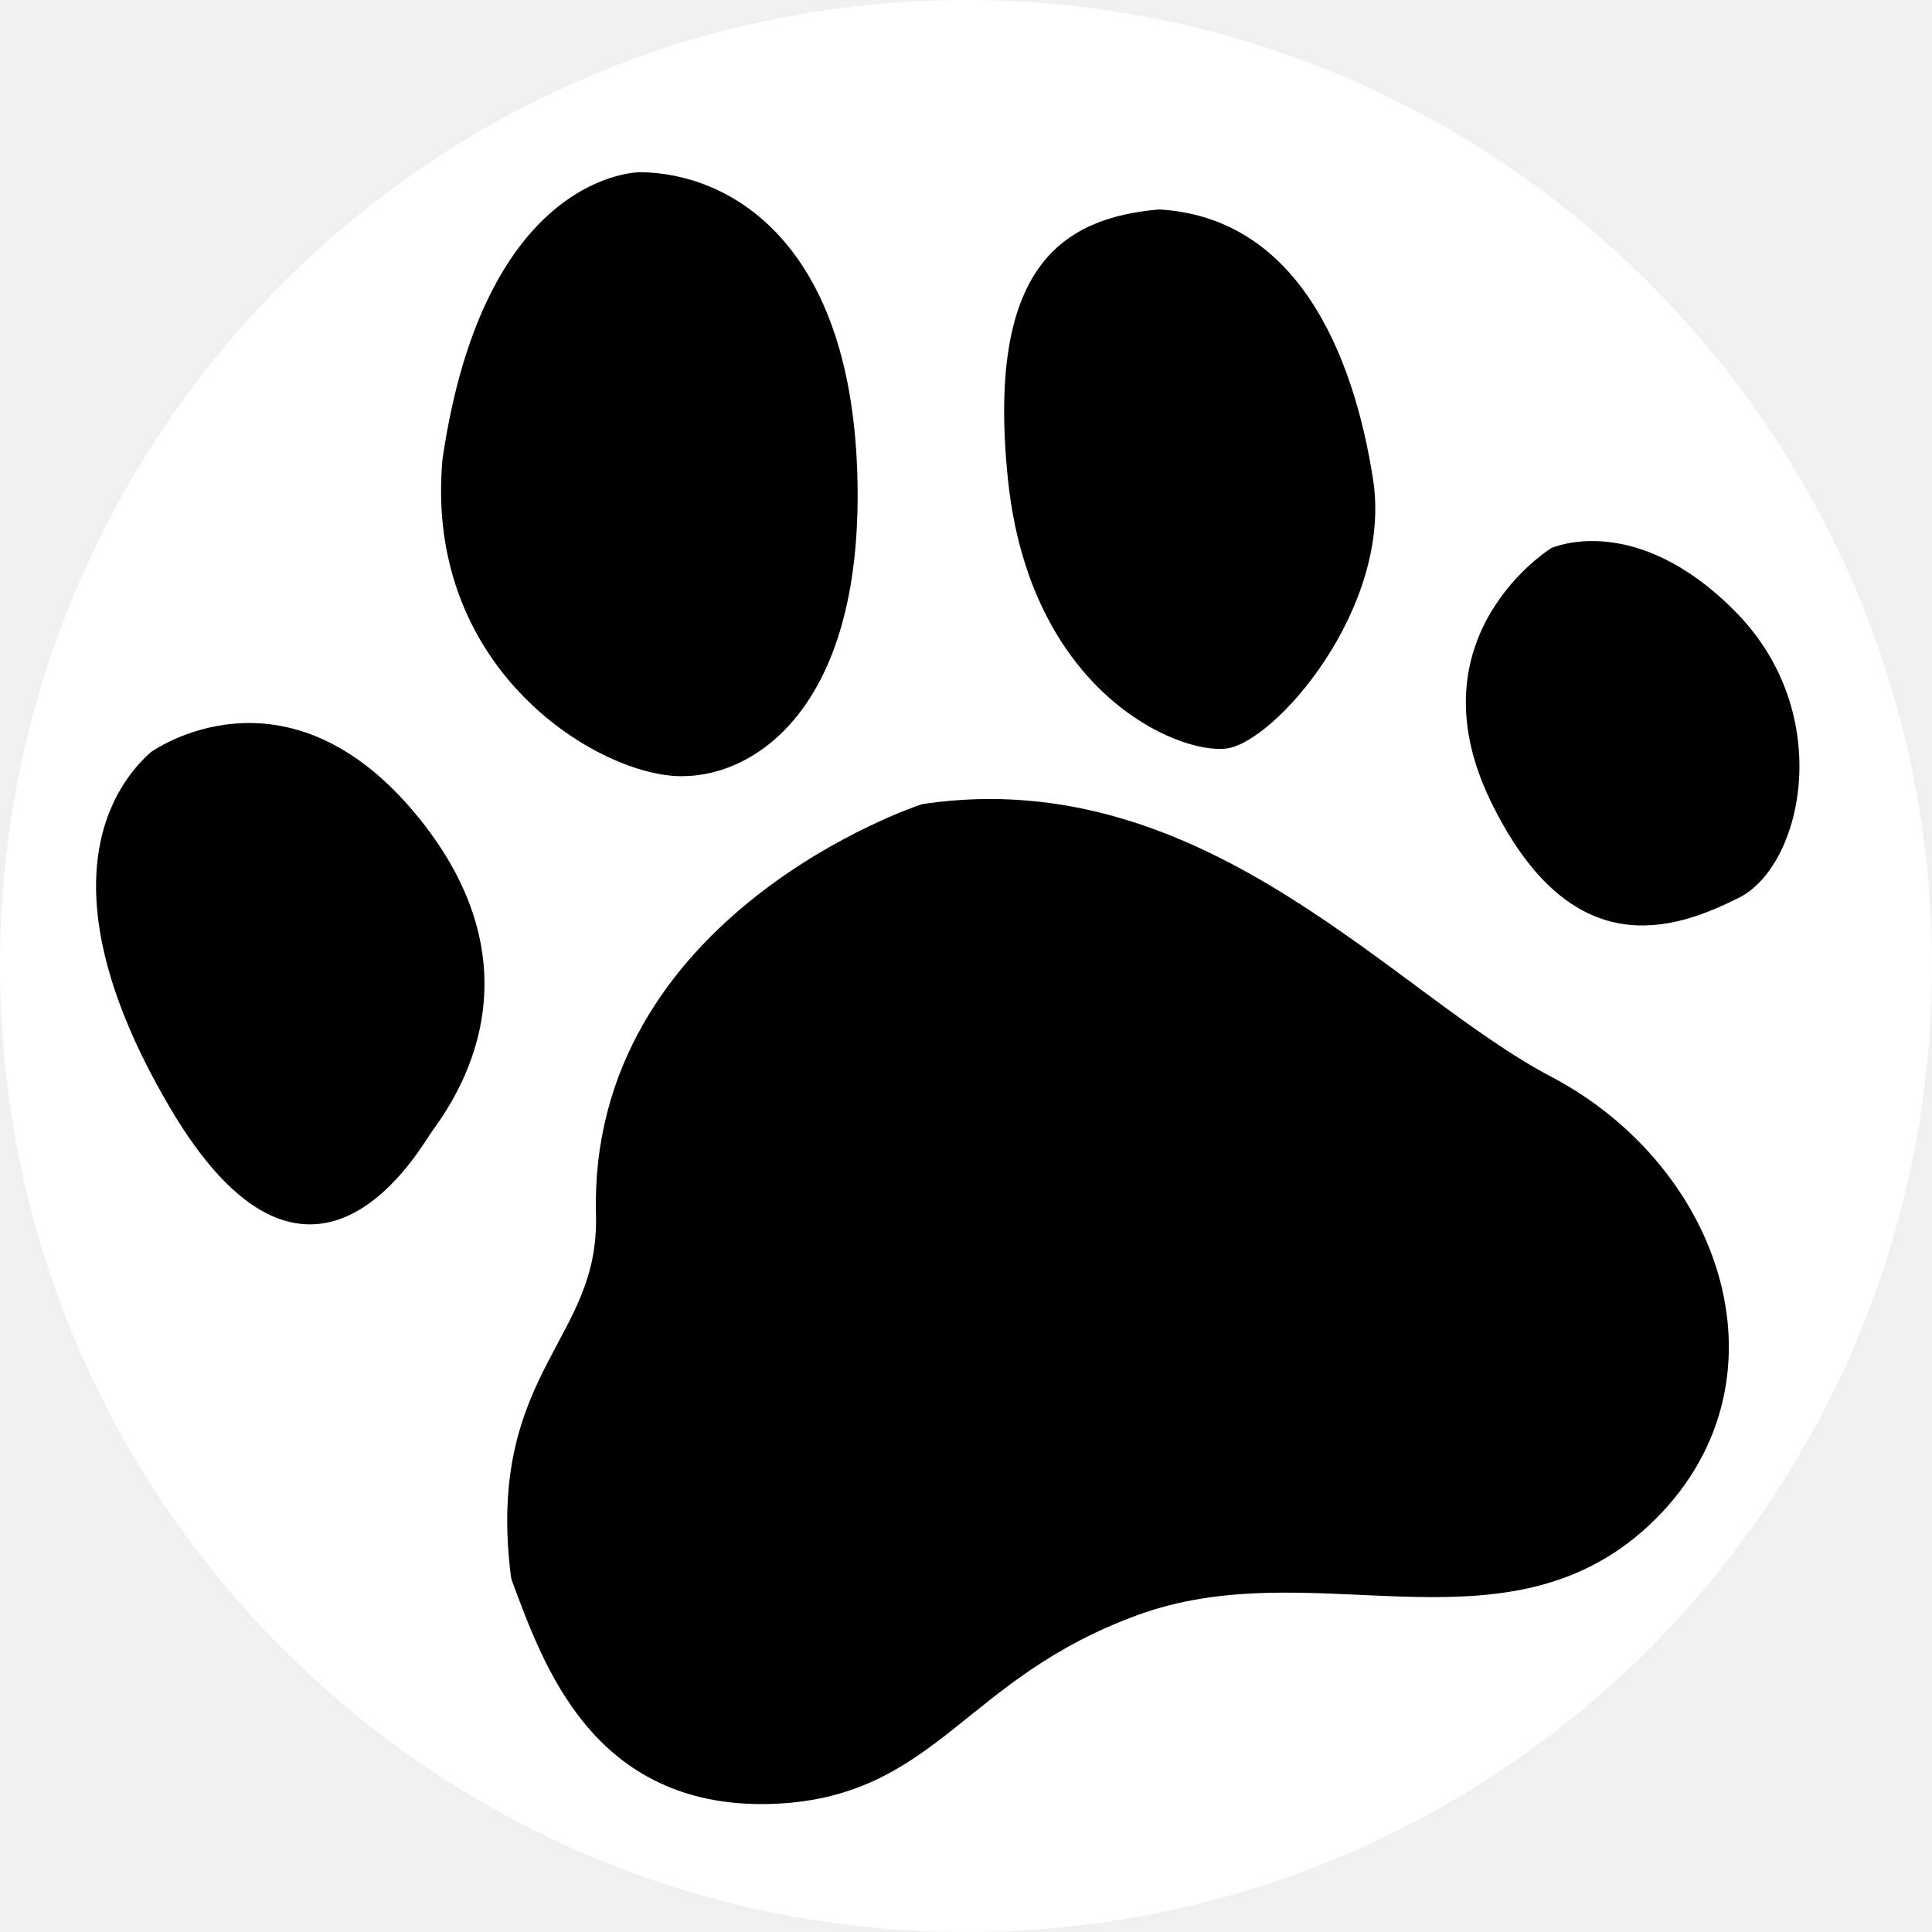
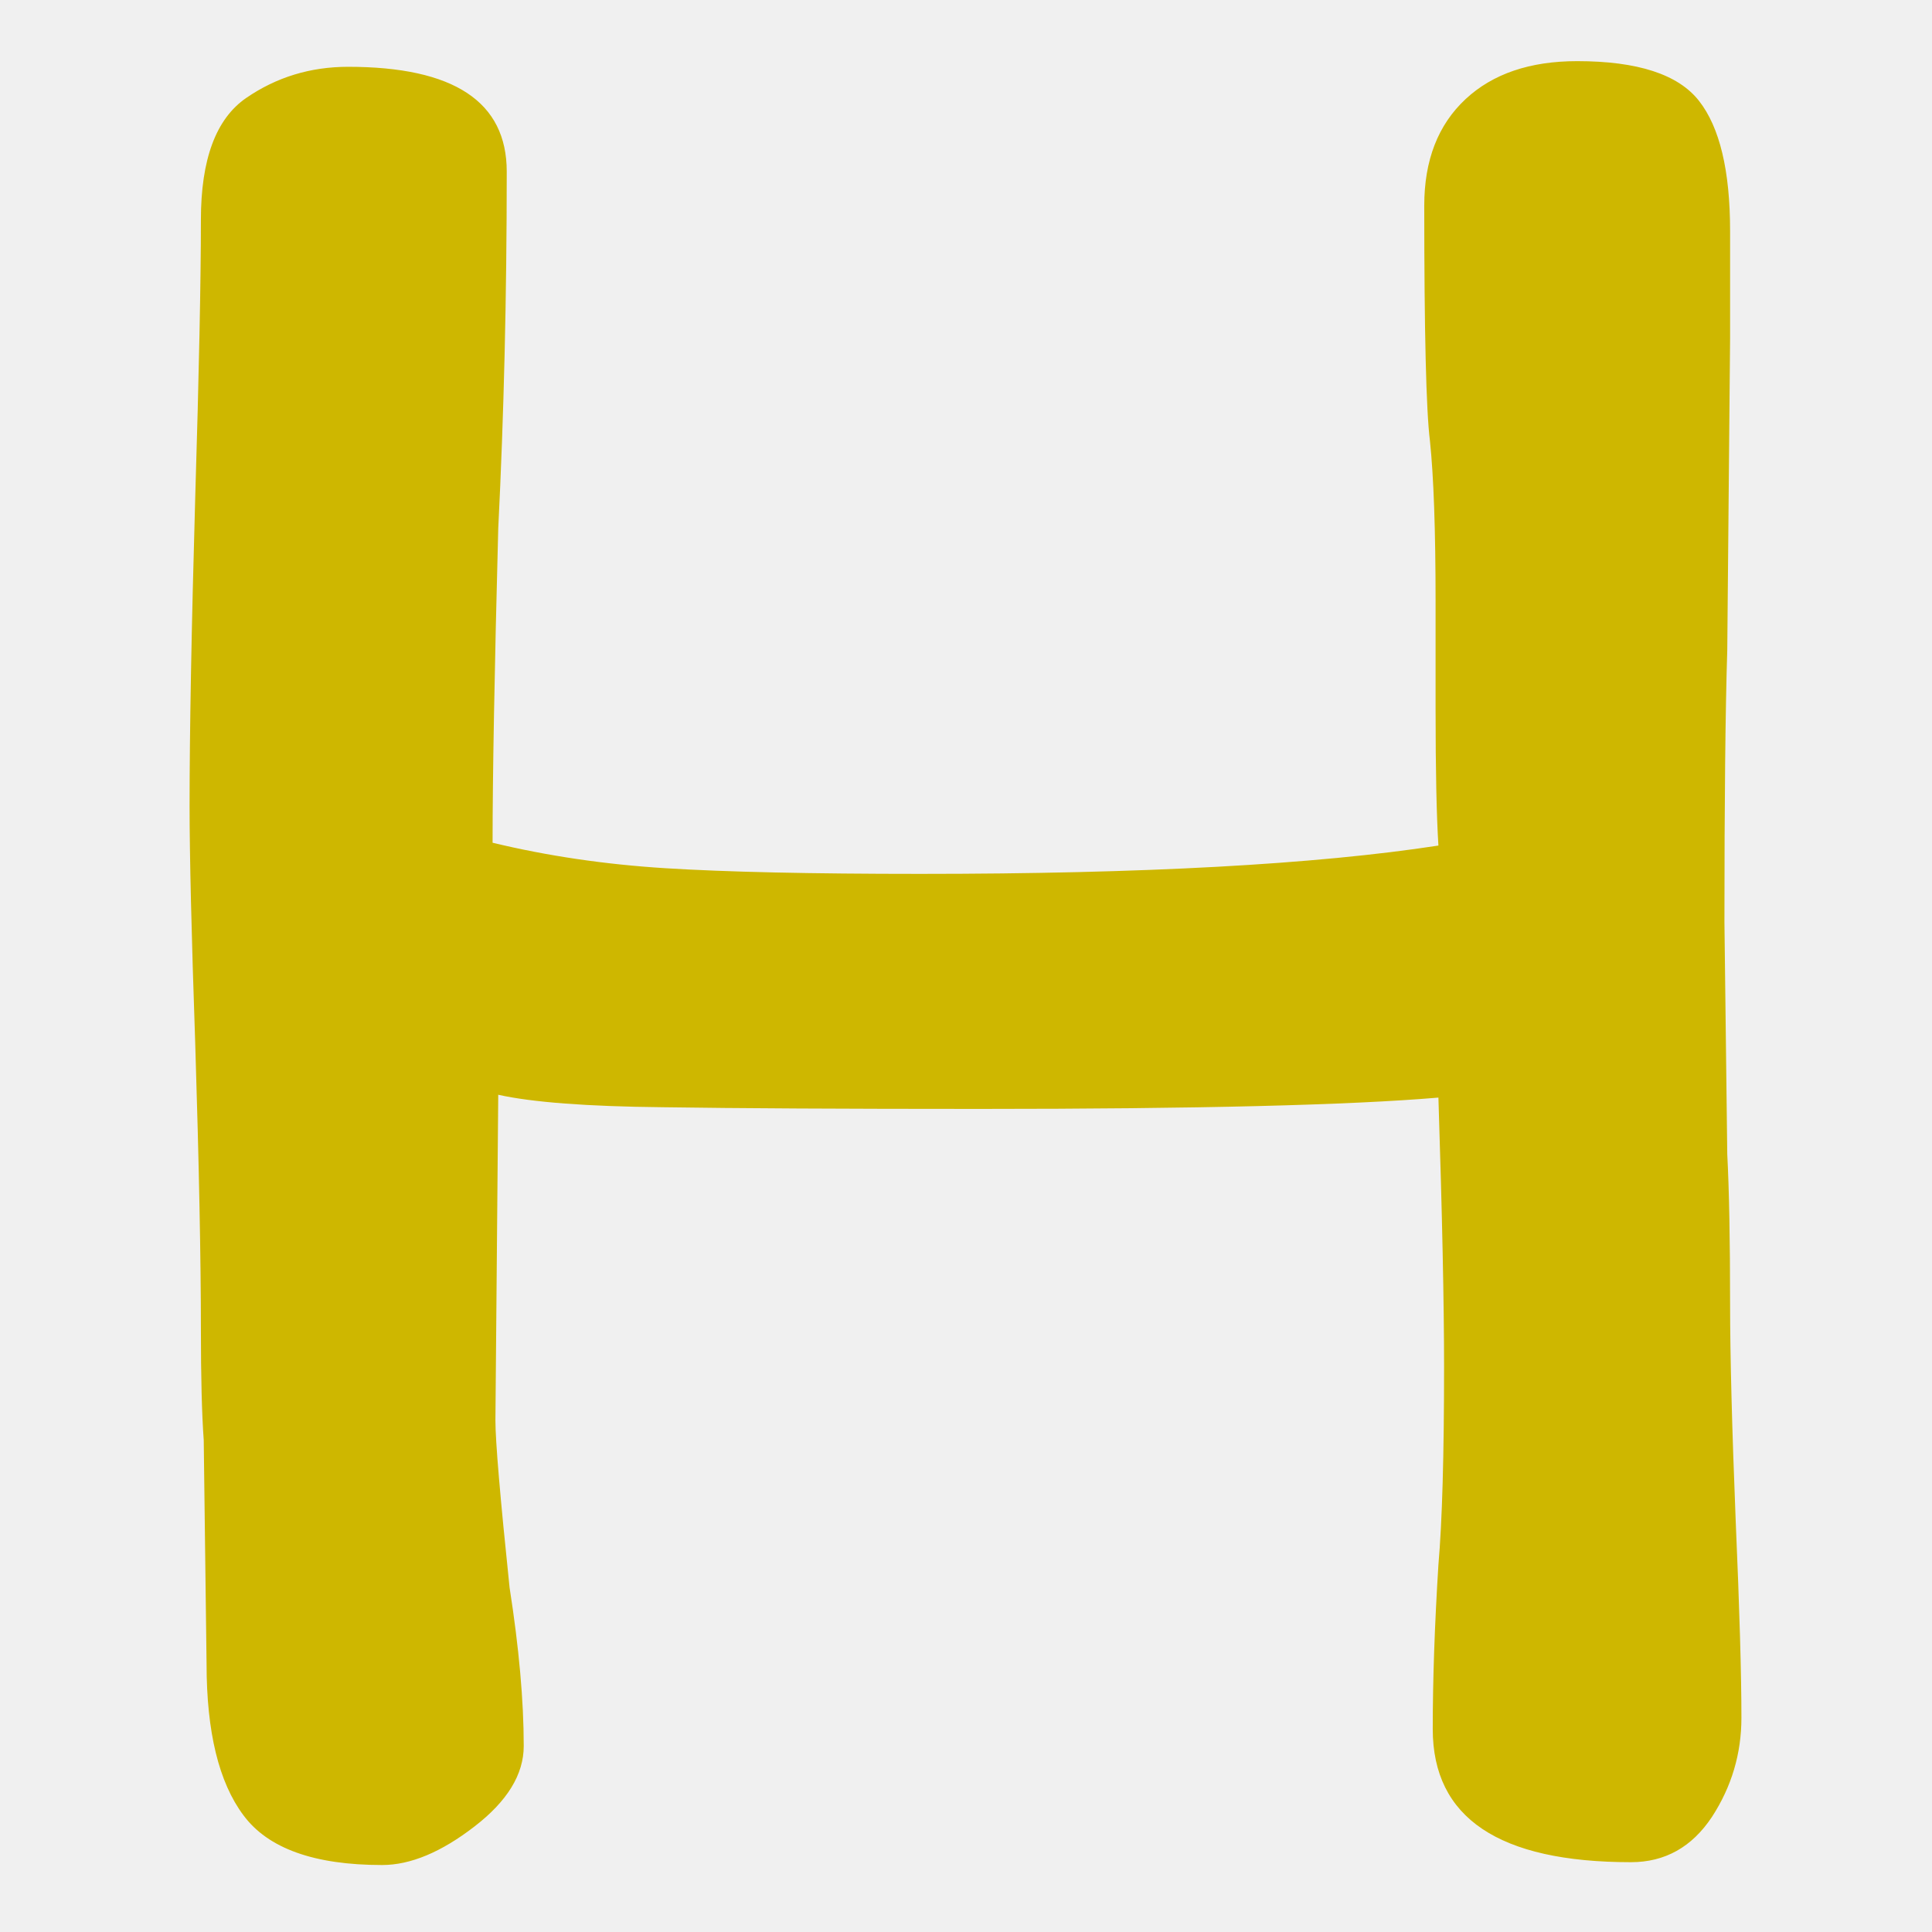
- <svg xmlns="http://www.w3.org/2000/svg" width="100%" height="100%" viewBox="0 0 40 40" version="1.1" xml:space="preserve" style="fill-rule:evenodd;clip-rule:evenodd;stroke-linecap:round;stroke-linejoin:round;stroke-miterlimit:1.5;">
-   <g transform="matrix(1.05611,0,0,1.05611,-1.12216,-1.12216)">
-     <circle cx="20" cy="20" r="18.937" style="fill:white;" />
+ <svg xmlns="http://www.w3.org/2000/svg" version="1.1" width="128" height="128" viewBox="0 0 128 128">
+   <g transform="matrix(0.8046875,0,0,0.8046875,12.46657,3.857397)">
+     <svg viewBox="0 0 133 155" data-background-color="#ffffff" preserveAspectRatio="xMidYMid meet" height="149" width="128">
+       <g id="tight-bounds" transform="matrix(1,0,0,1,0.04317111,0.25)">
+         <svg viewBox="0 0 132.914 154.5" height="154.5" width="132.914">
+           <g>
+             <svg viewBox="0 0 132.914 154.5" height="154.5" width="132.914">
+               <g>
+                 <svg viewBox="0 0 132.914 154.5" height="154.5" width="132.914">
+                   <g>
+                     <svg viewBox="0 0 132.914 154.5" height="154.5" width="132.914">
+                       <g>
+                         <svg viewBox="0 0 132.914 154.5" height="154.5" width="132.914">
+                           <g transform="matrix(1,0,0,1,0,0)">
+                             <svg width="132.914" viewBox="3.6 -31.75 27.4 31.85" height="154.5" data-palette-color="#ceb700">
+                               <path d="M25.65-17.9Q25.6-18.7 25.6-20.3L25.6-20.3 25.6-22.2Q25.6-24.1 25.5-25.05L25.5-25.05Q25.4-25.85 25.4-29.2L25.4-29.2Q25.4-30.4 26.13-31.08 26.85-31.75 28.1-31.75L28.1-31.75Q29.7-31.75 30.25-31.05 30.8-30.35 30.8-28.75L30.8-28.75 30.8-26.85 30.75-21.35Q30.7-19.75 30.7-16.55L30.7-16.55 30.75-12.45Q30.8-11.5 30.8-9.8L30.8-9.8Q30.8-8.45 30.9-5.95L30.9-5.95Q31-3.65 31-2.5L31-2.5Q31-1.55 30.48-0.75 29.95 0.05 29.05 0.05L29.05 0.05Q25.55 0.05 25.55-2.3L25.55-2.3Q25.55-3.6 25.65-5.2L25.65-5.2Q25.75-6.35 25.75-8.7L25.75-8.7Q25.75-10.35 25.65-13.45L25.65-13.45Q23.3-13.25 17.55-13.25L17.55-13.25Q13.95-13.25 11.95-13.28 9.95-13.3 9.05-13.5L9.05-13.5 9-7.75Q9-7.2 9.25-4.8L9.25-4.8Q9.5-3.2 9.5-2L9.5-2Q9.5-1.25 8.63-0.58 7.75 0.1 7 0.1L7 0.1Q5.2 0.1 4.55-0.78 3.9-1.65 3.9-3.45L3.9-3.45 3.85-7.4Q3.8-8.1 3.8-9.35L3.8-9.35Q3.8-11.2 3.7-14.4L3.7-14.4Q3.6-17.3 3.6-18.6L3.6-18.6Q3.6-20.55 3.7-24.05L3.7-24.05Q3.8-27.35 3.8-28.95L3.8-28.95Q3.8-30.55 4.6-31.1 5.4-31.65 6.4-31.65L6.4-31.65Q9.2-31.65 9.2-29.8L9.2-29.8Q9.2-26.5 9.05-23.5L9.05-23.5Q8.95-19.7 8.95-17.95L8.95-17.95Q10.4-17.6 12-17.5 13.6-17.4 16.5-17.4L16.5-17.4Q22.4-17.4 25.65-17.9L25.65-17.9Z" opacity="1" transform="matrix(1,0,0,1,0,0)" fill="#ceb700" class="undefined-text-0" data-fill-palette-color="primary" id="text-0" />
+                             </svg>
+                           </g>
+                         </svg>
+                       </g>
+                     </svg>
+                   </g>
+                 </svg>
+               </g>
+             </svg>
+           </g>
+           <defs />
+         </svg>
+         <rect width="132.914" height="154.5" fill="none" stroke="none" visibility="hidden" />
+       </g>
+     </svg>
  </g>
-   <g transform="matrix(1.07541,0,0,1.1001,-1.05651,-0.978215)">
-     <path d="M13.319,4.13C13.319,4.13 10.313,4.08 9.501,9.535C9.133,13.546 12.568,15.516 14.12,15.497C15.556,15.495 17.638,14.151 17.486,9.765C17.334,5.38 14.98,4.15 13.319,4.13" />
-   </g>
-   <path d="M3.12,15.575C2.626,16.02 0.637,18.024 3.508,22.915C6.379,27.806 8.628,23.888 8.923,23.455C9.218,23.021 11.41,20.306 8.664,16.924C5.918,13.543 3.12,15.575 3.12,15.575Z" />
-   <g transform="matrix(1.00722,0,0,0.981856,-0.205441,0.281328)">
-     <path d="M24.03,4.13C22.048,4.309 20.472,5.325 20.922,9.814C21.373,14.304 24.4,15.613 25.402,15.499C26.404,15.385 28.84,12.521 28.427,9.814C28.013,7.107 26.837,4.296 24.03,4.13Z" />
-   </g>
-   <path d="M32.114,11.35C32.114,11.35 29.196,13.155 30.864,16.589C32.532,20.023 34.677,19.25 36,18.588C37.322,17.927 38.02,14.778 35.931,12.665C33.843,10.551 32.114,11.35 32.114,11.35Z" />
-   <path d="M19.212,17.136C19.212,17.136 12.651,19.306 12.84,25.174C12.888,28.022 10.569,28.548 11.073,32.567C11.727,34.322 12.649,36.92 15.89,36.85C19.131,36.781 19.603,34.354 23.377,32.97C27.151,31.586 31.009,33.828 33.802,31.213C36.596,28.598 35.188,24.468 31.876,22.731C28.564,20.995 24.793,16.327 19.212,17.136Z" style="stroke:black;stroke-width:1px;" />
</svg>
